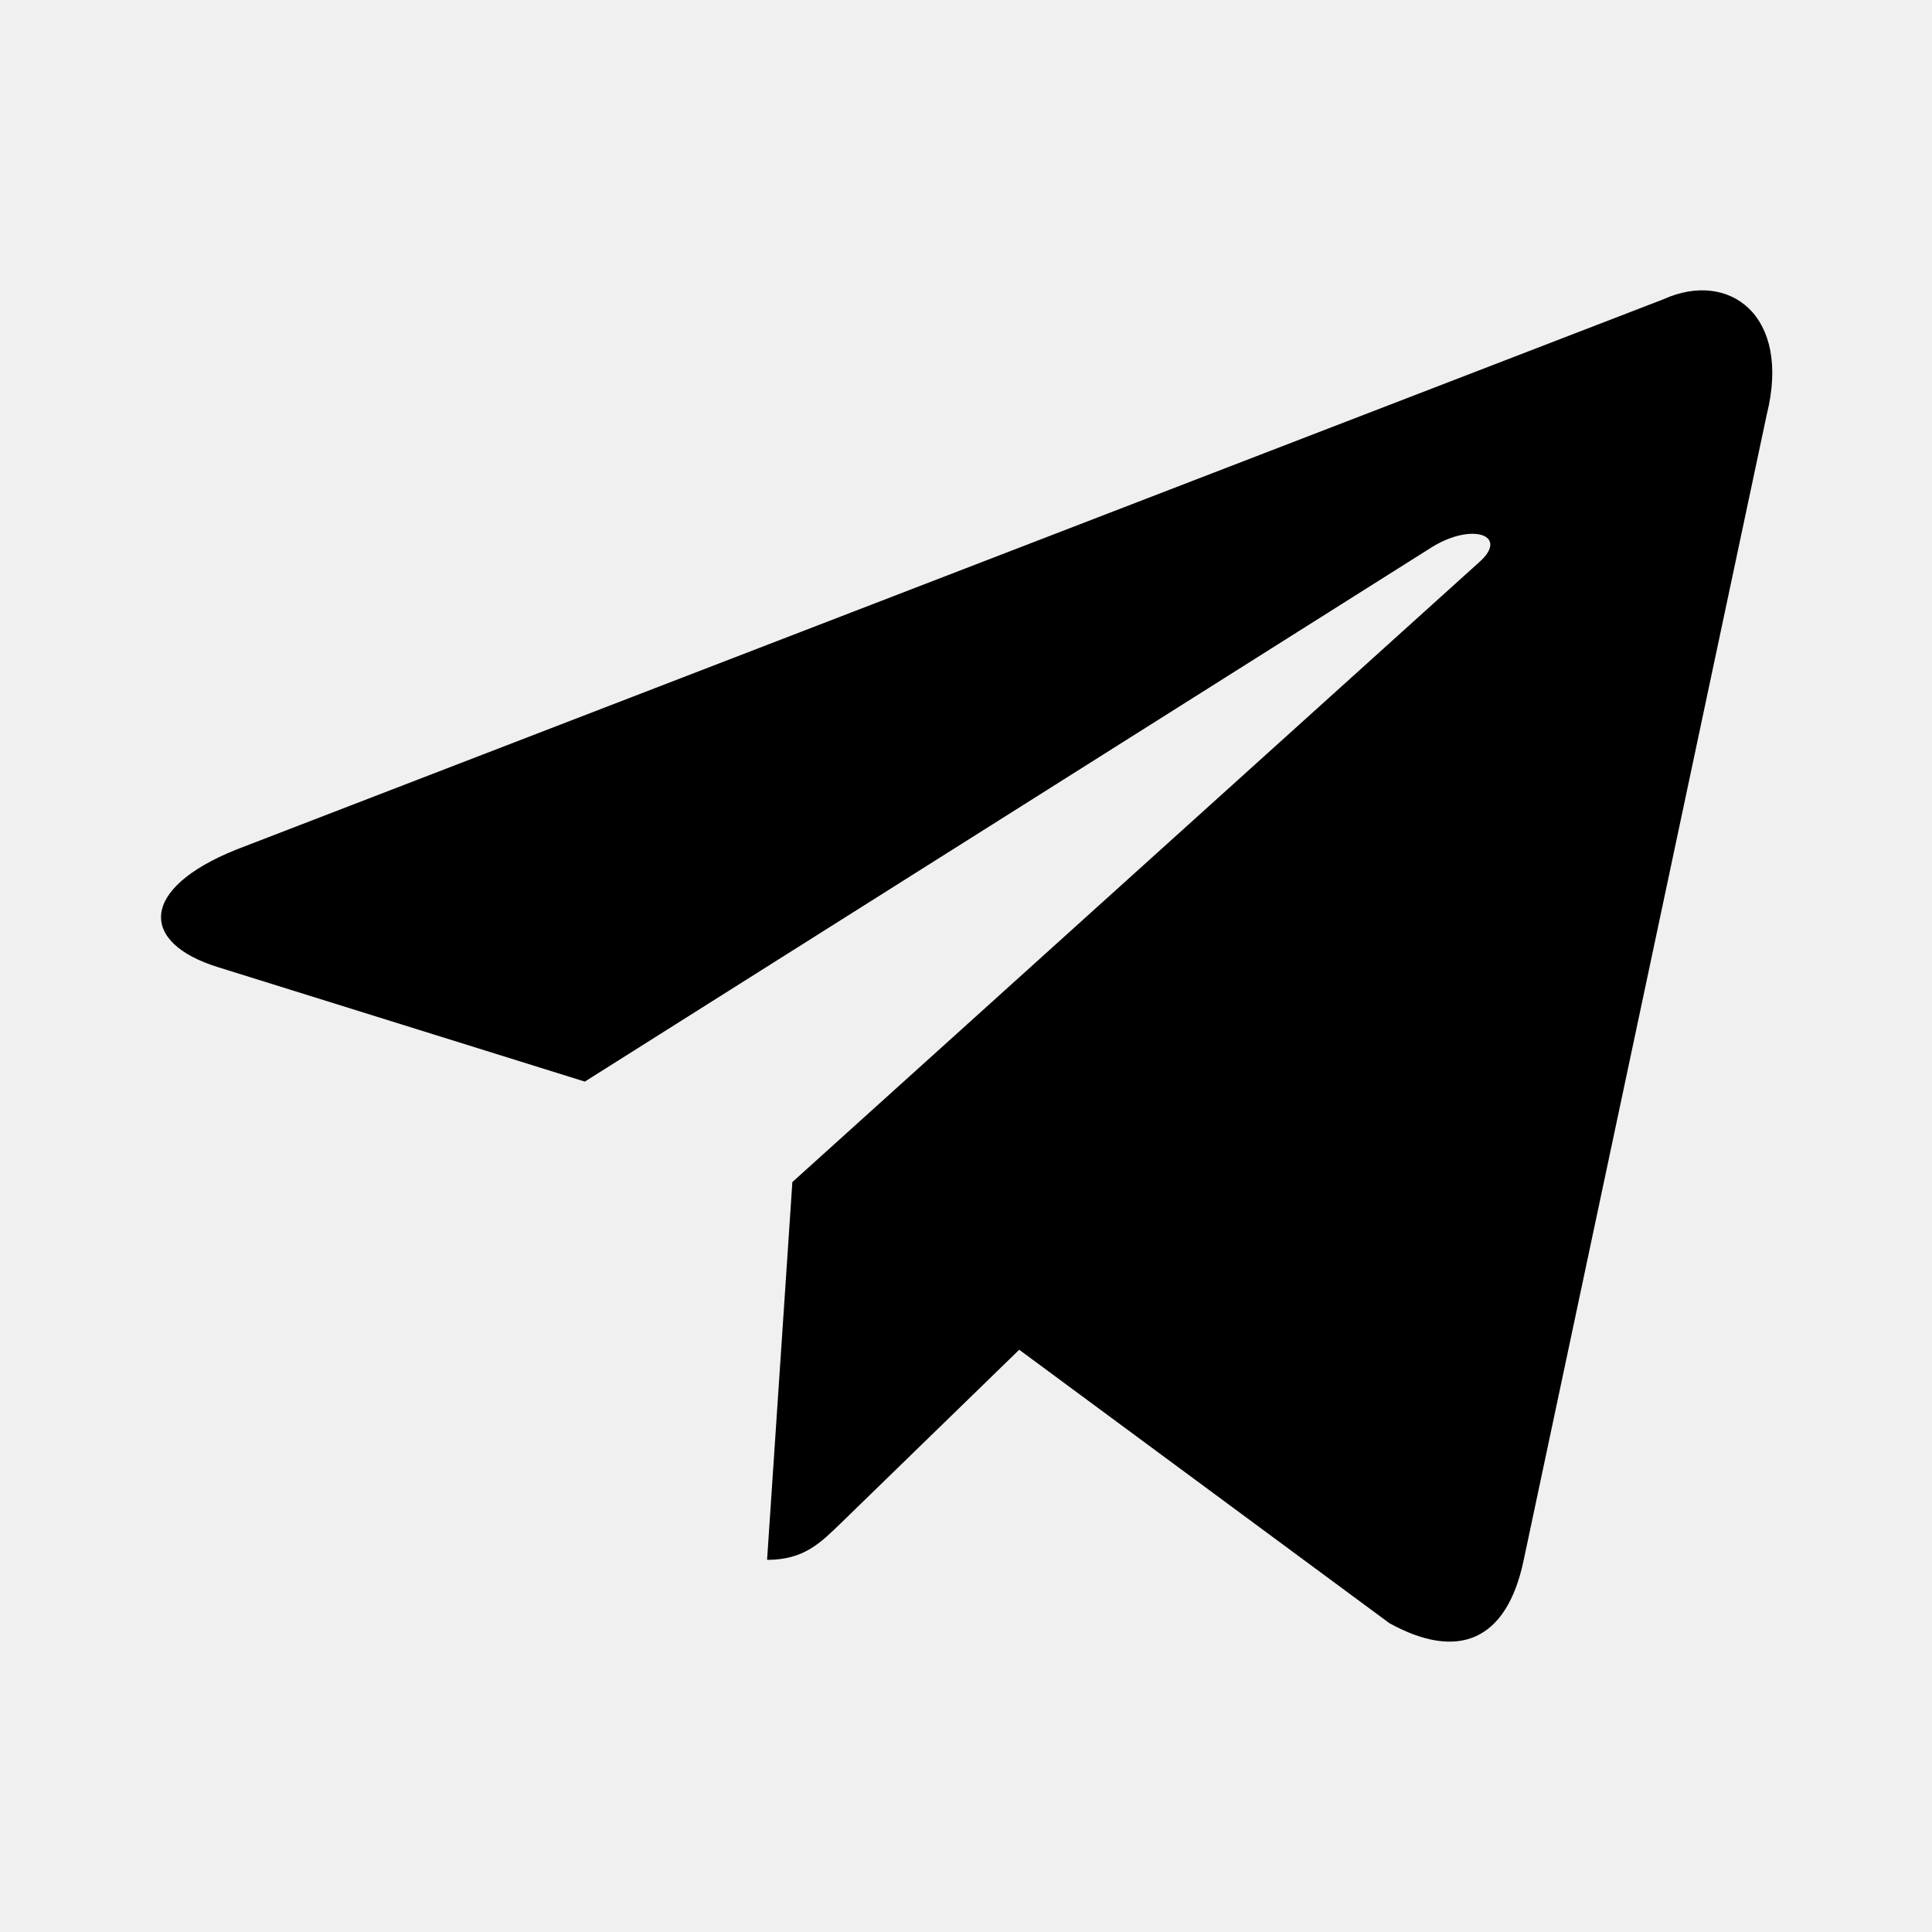
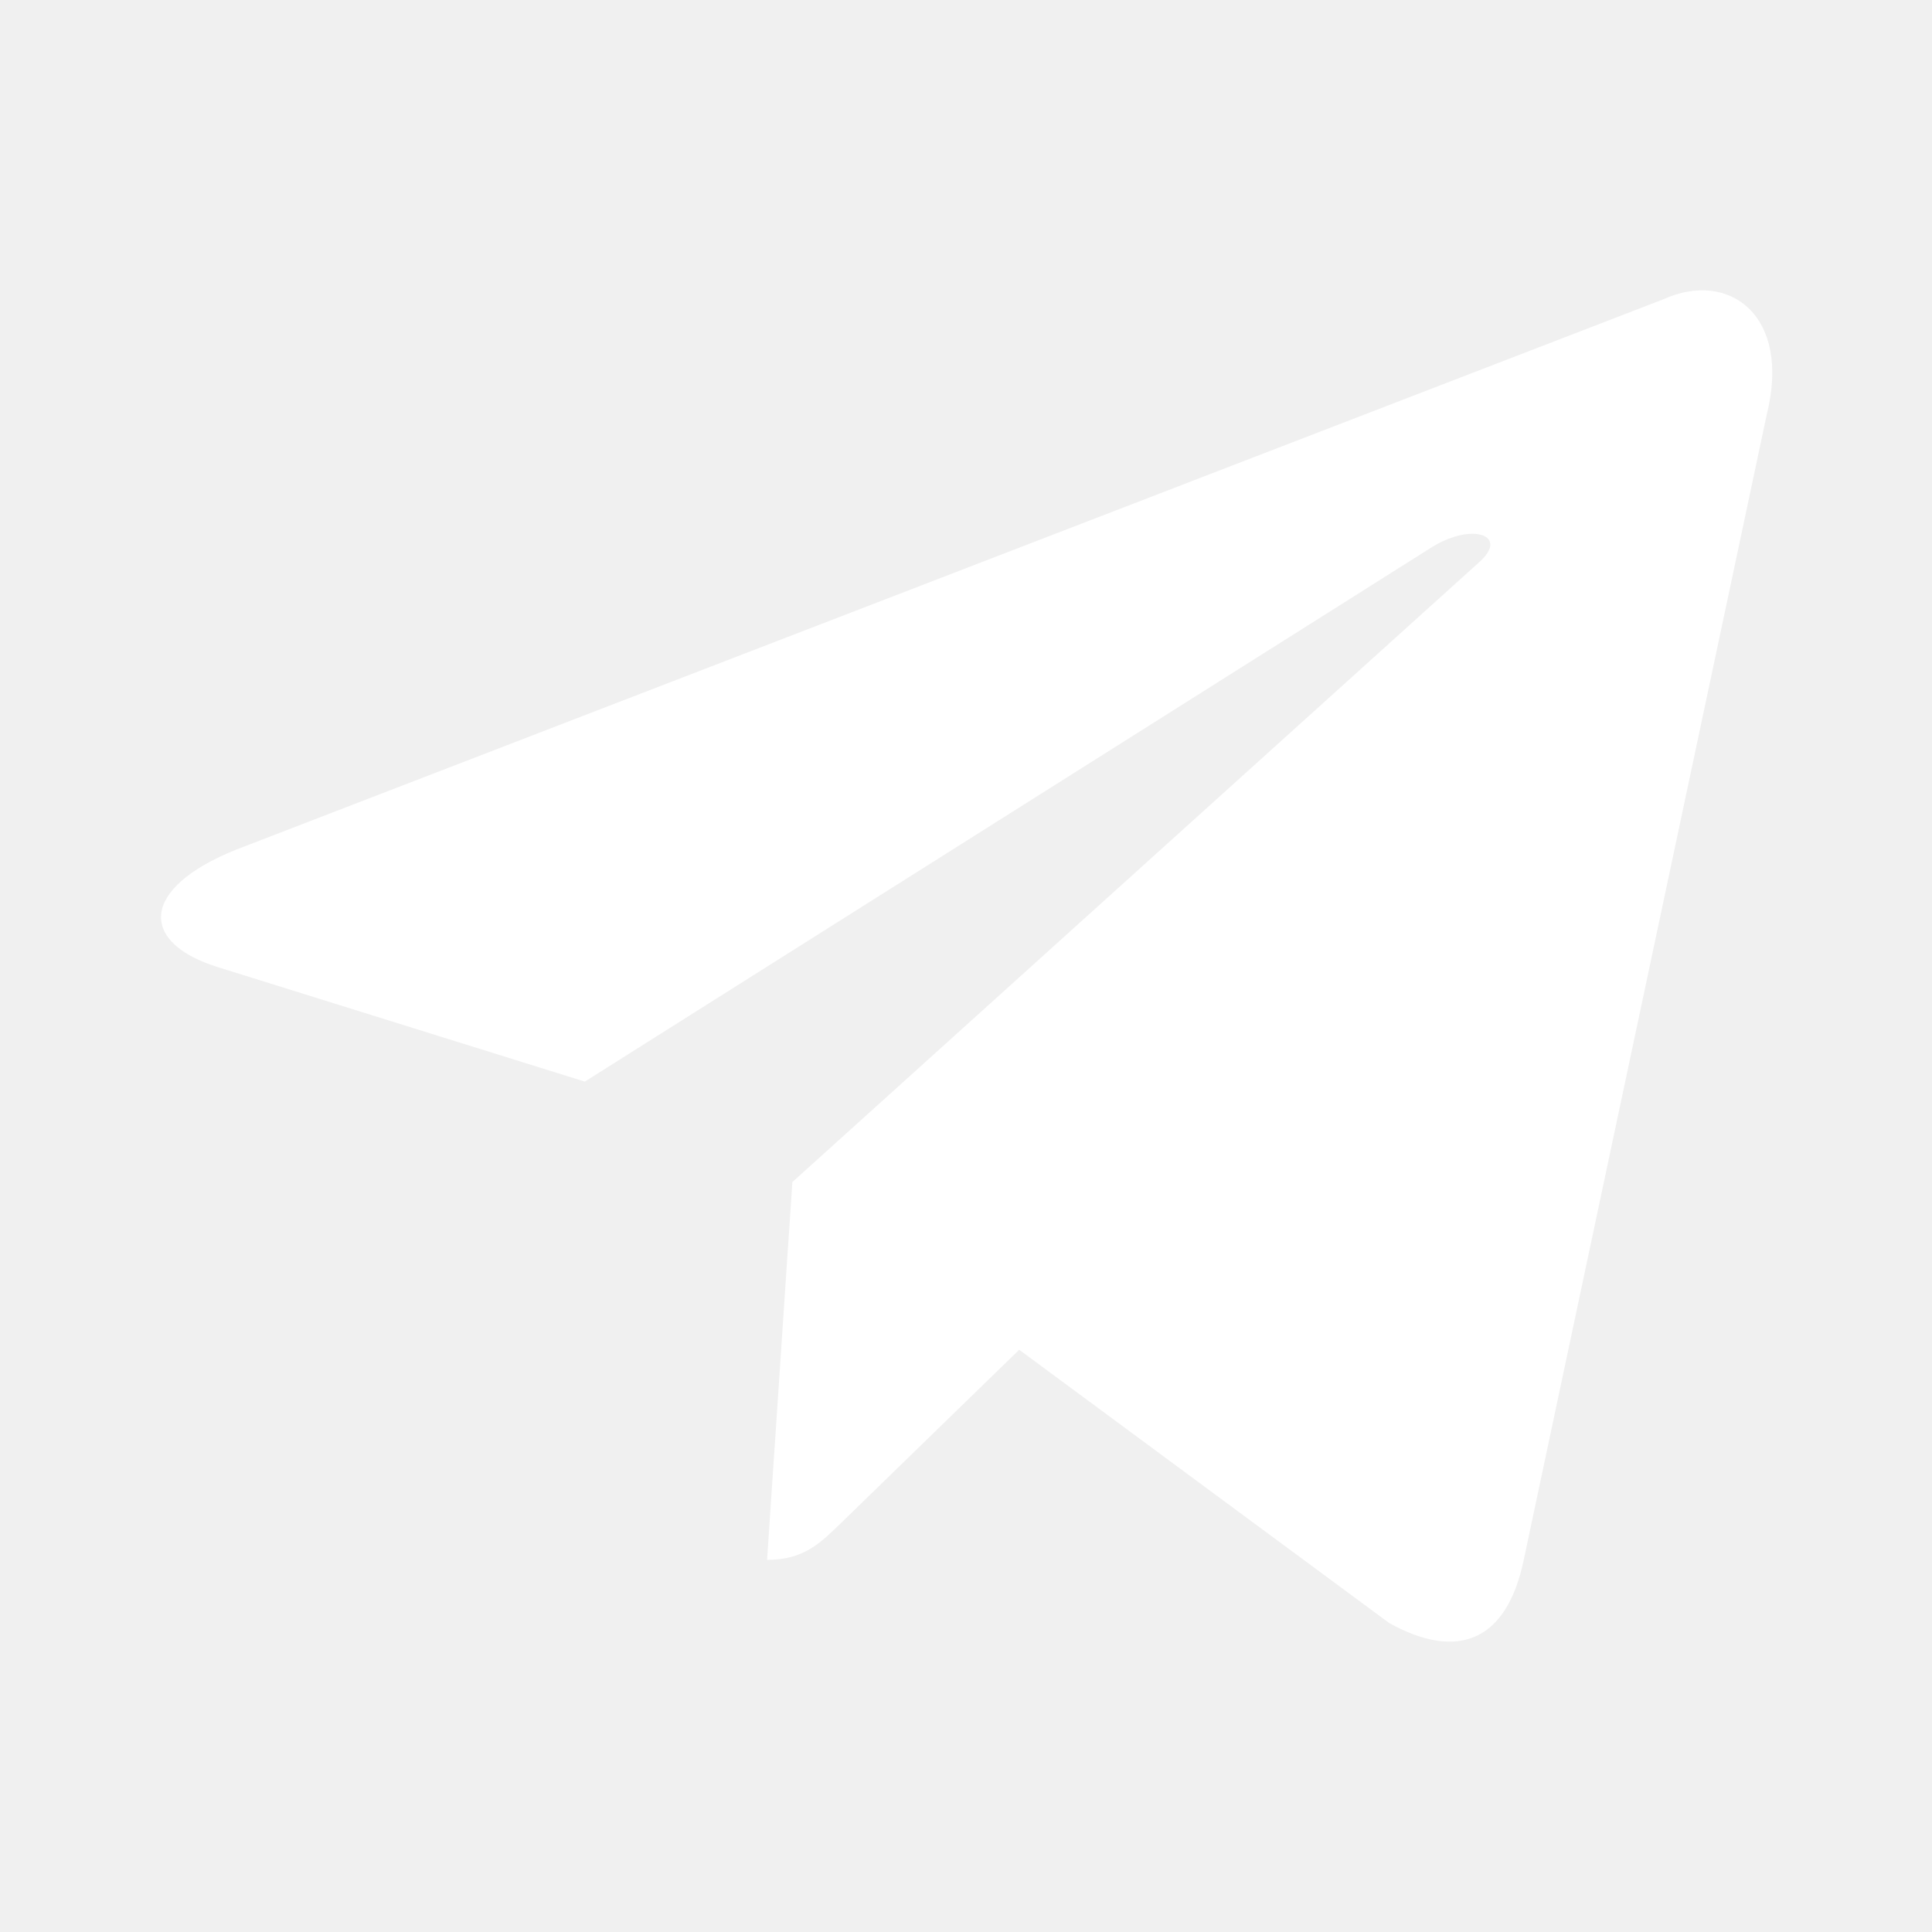
- <svg xmlns="http://www.w3.org/2000/svg" width="24px" height="24px" viewBox="0 0 24 24">
+ <svg xmlns="http://www.w3.org/2000/svg" fill="#fff" viewBox="0 0 24 24">
  <path d="m20.665 3.717-17.73 6.837c-1.21.486-1.203 1.161-.222 1.462l4.552 1.42 10.532-6.645c.498-.303.953-.14.579.192l-8.533 7.701h-.002l.002.001-.314 4.692c.46 0 .663-.211.921-.46l2.211-2.15 4.599 3.397c.848.467 1.457.227 1.668-.785l3.019-14.228c.309-1.239-.473-1.8-1.282-1.434z" />
</svg>
